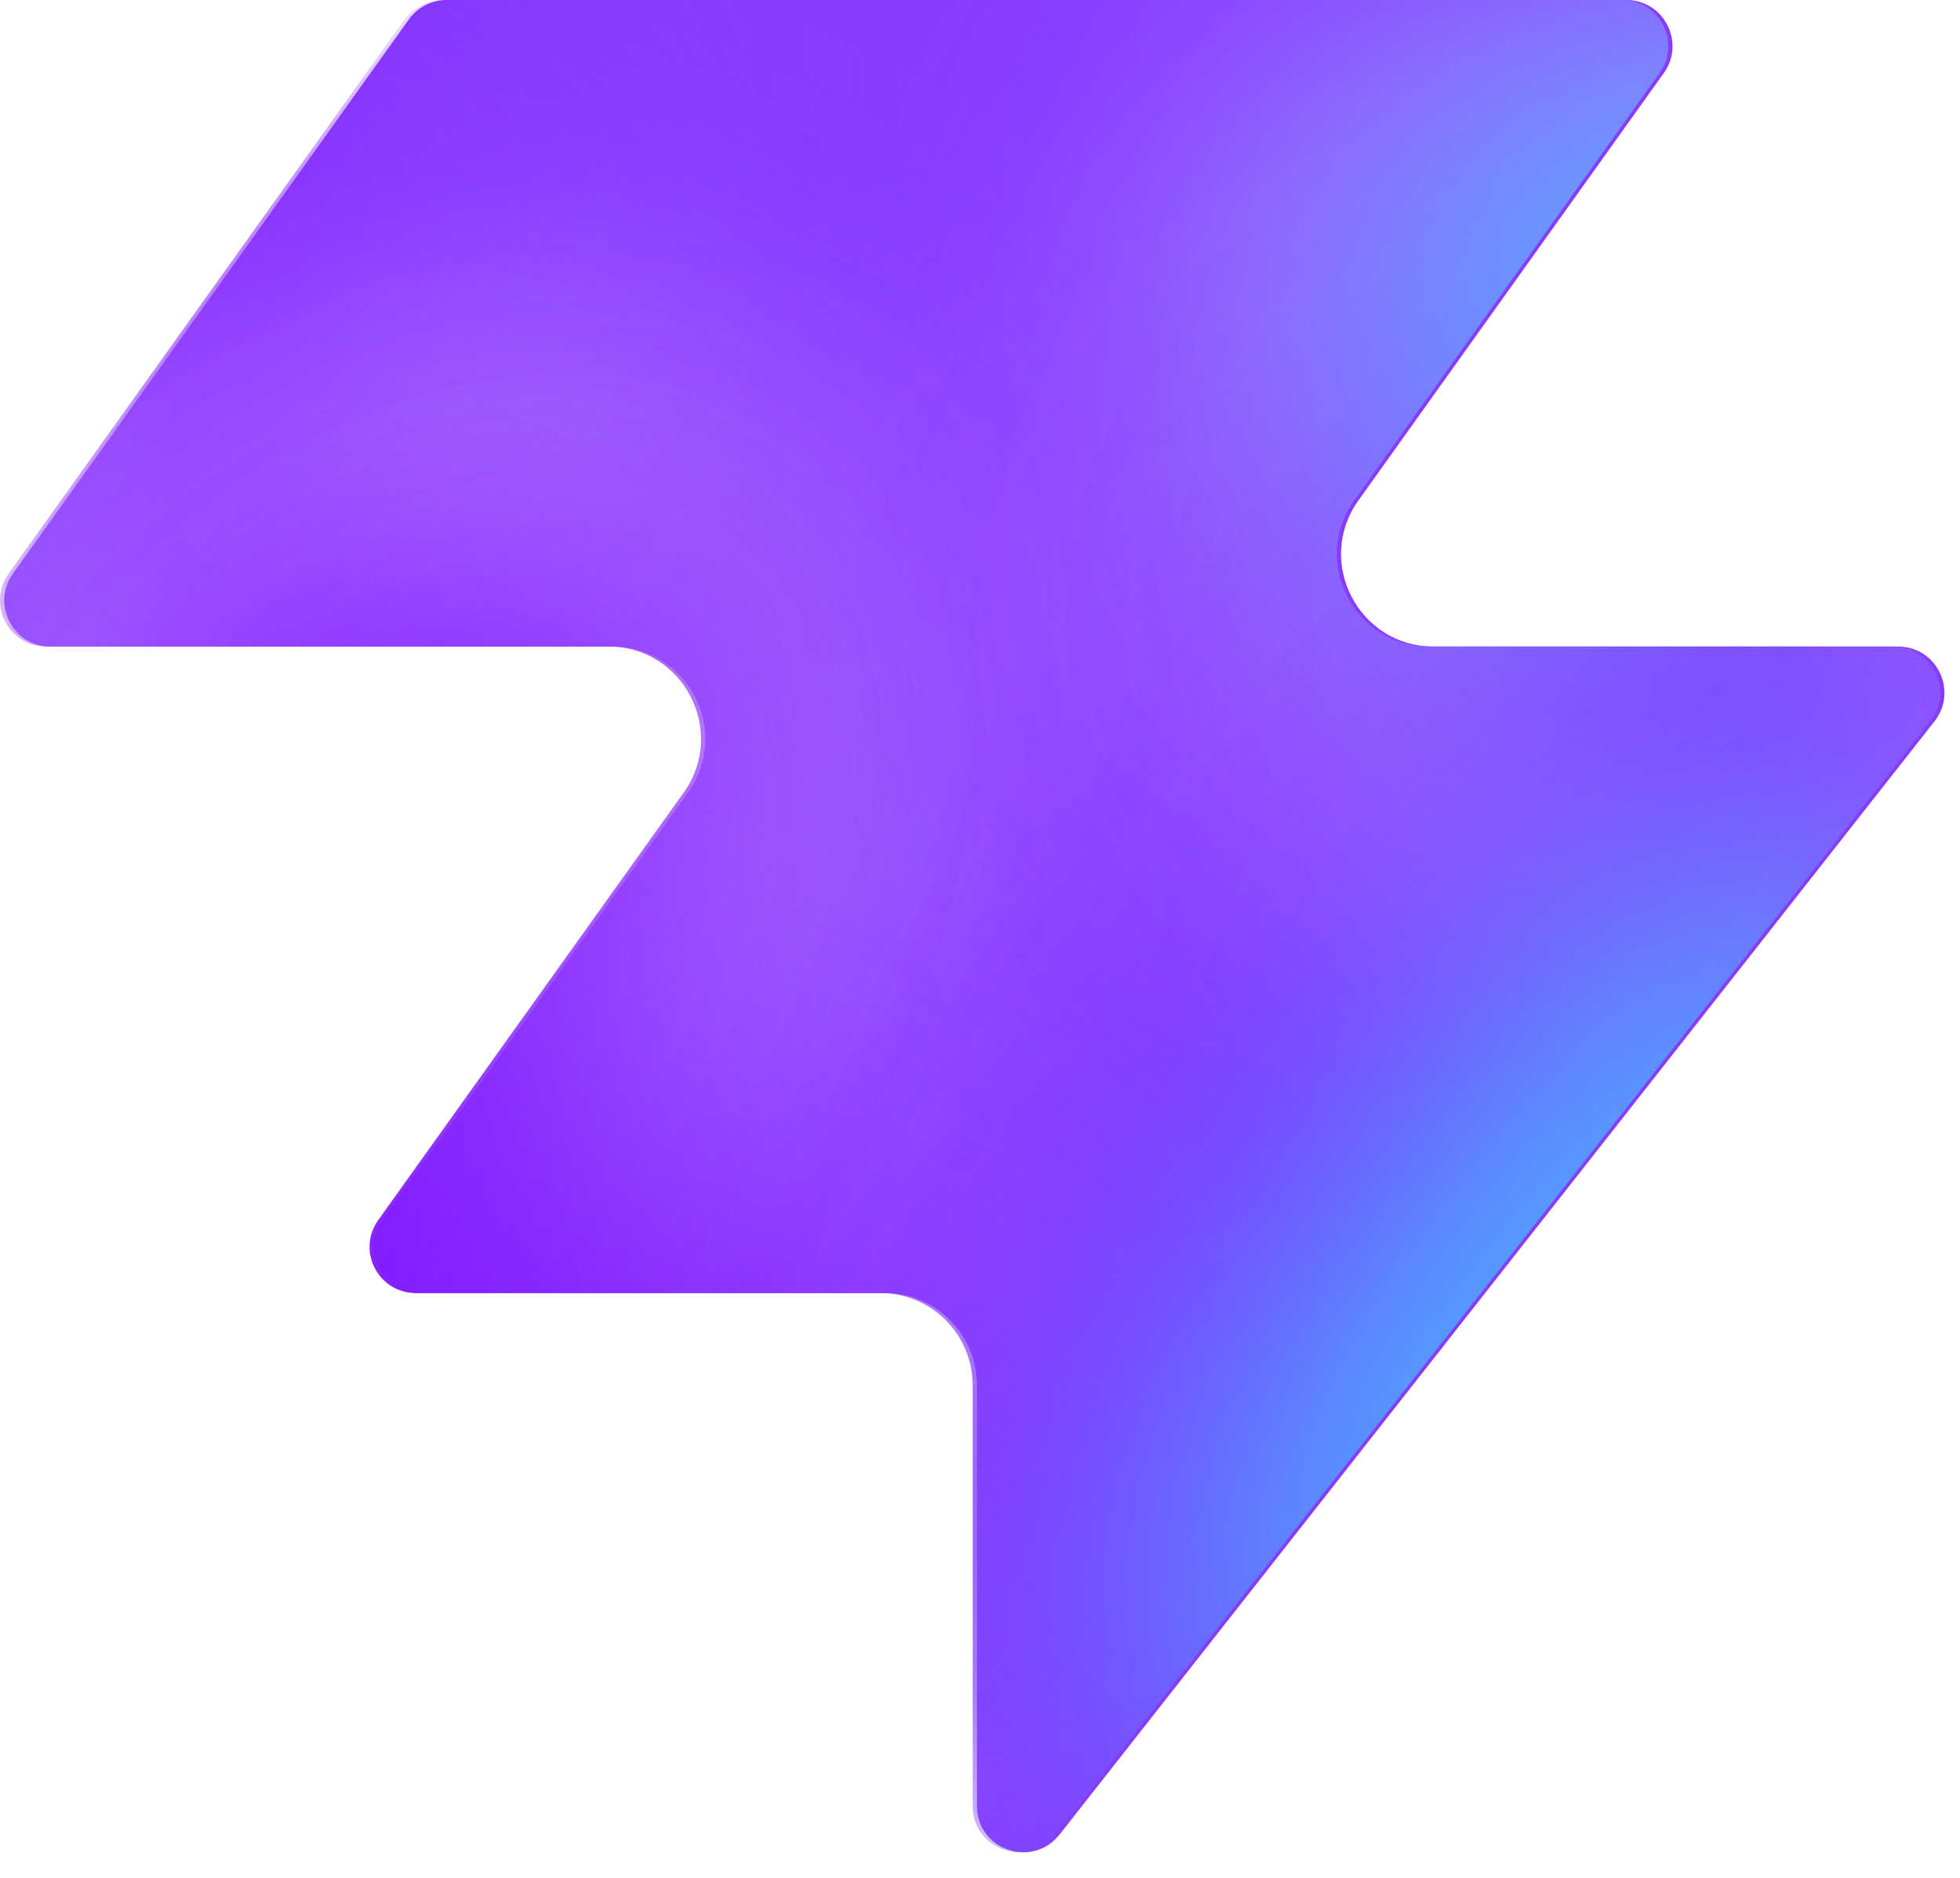
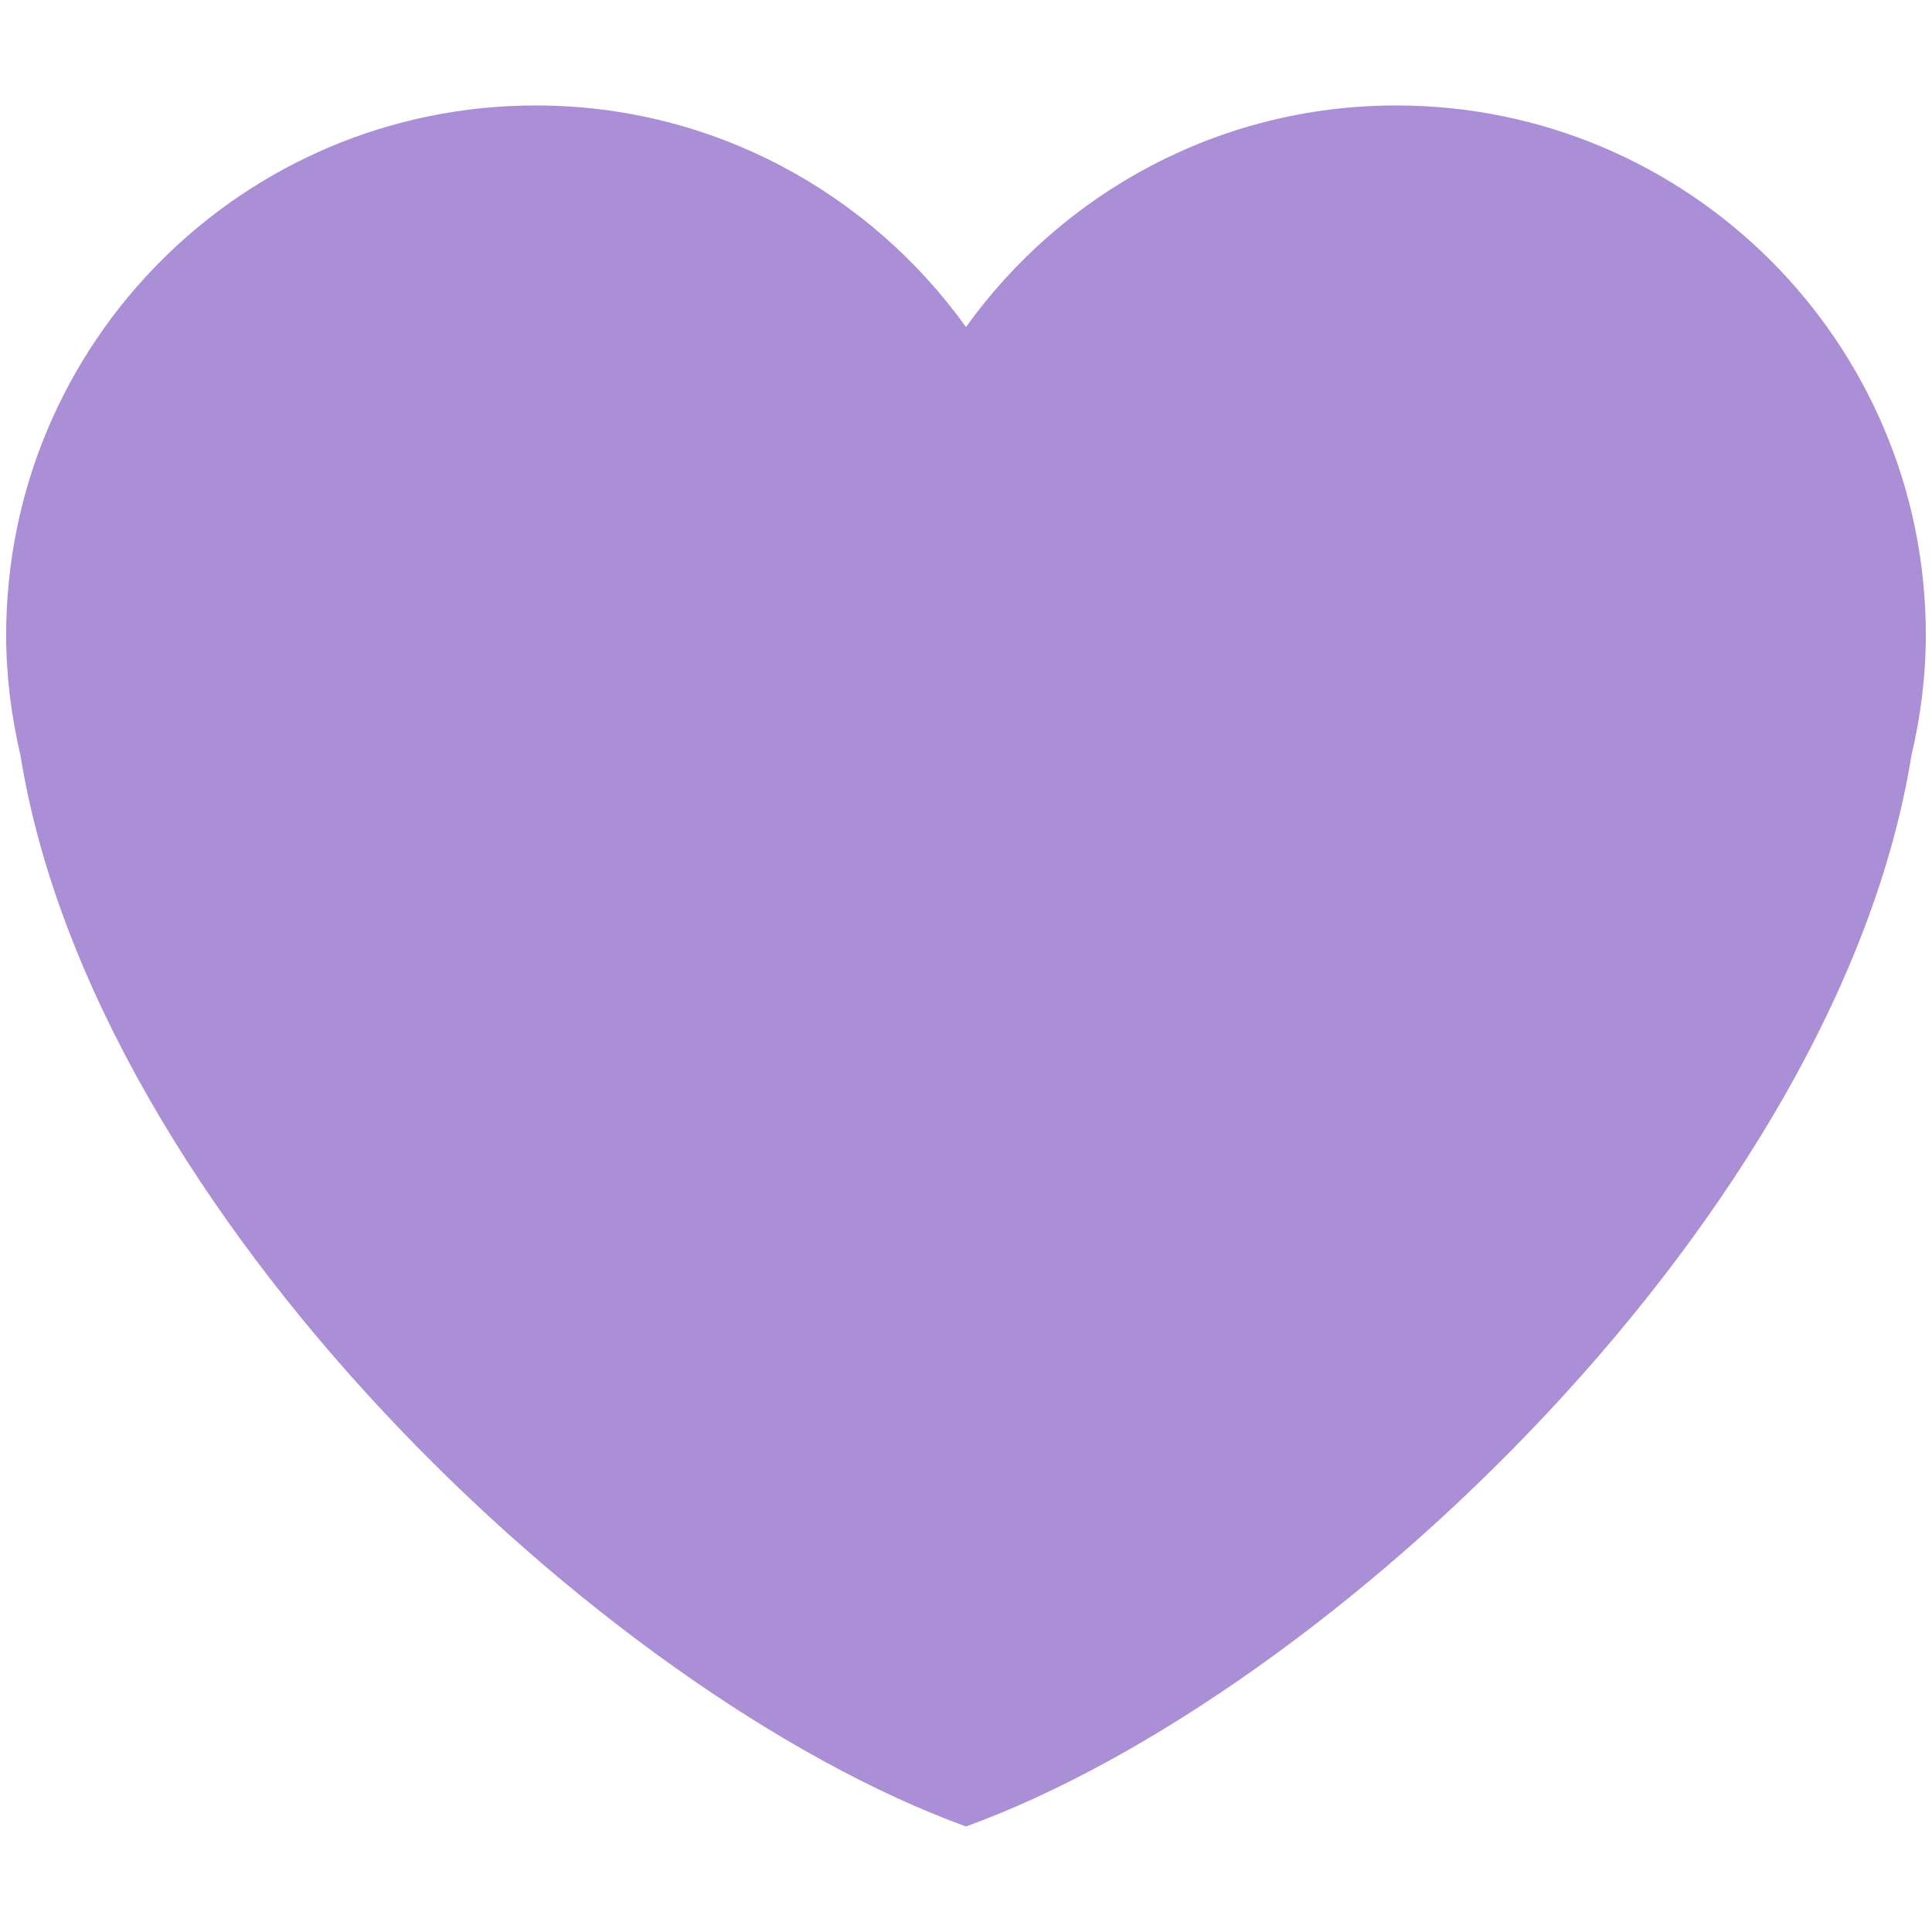
- <svg xmlns="http://www.w3.org/2000/svg" width="48" height="46" fill="none" viewBox="0 0 48 46">
-   <path fill="#863bff" d="M25.946 44.938c-.664.845-2.021.375-2.021-.698V33.937a2.26 2.26 0 0 0-2.262-2.262H10.287c-.92 0-1.456-1.04-.92-1.788l7.48-10.471c1.07-1.497 0-3.578-1.842-3.578H1.237c-.92 0-1.456-1.04-.92-1.788L10.013.474c.214-.297.556-.474.92-.474h28.894c.92 0 1.456 1.04.92 1.788l-7.48 10.471c-1.07 1.498 0 3.579 1.842 3.579h11.377c.943 0 1.473 1.088.89 1.83L25.947 44.94z" style="fill:#863bff;fill:color(display-p3 .525 .23 1);fill-opacity:1" />
-   <mask id="a" width="48" height="46" x="0" y="0" maskUnits="userSpaceOnUse" style="mask-type:alpha">
-     <path fill="#000" d="M25.842 44.938c-.664.844-2.021.375-2.021-.698V33.937a2.26 2.26 0 0 0-2.262-2.262H10.183c-.92 0-1.456-1.04-.92-1.788l7.48-10.471c1.07-1.498 0-3.579-1.842-3.579H1.133c-.92 0-1.456-1.04-.92-1.787L9.91.473c.214-.297.556-.474.92-.474h28.894c.92 0 1.456 1.04.92 1.788l-7.48 10.471c-1.07 1.498 0 3.578 1.842 3.578h11.377c.943 0 1.473 1.088.89 1.832L25.843 44.94z" style="fill:#000;fill-opacity:1" />
-   </mask>
-   <g mask="url(#a)">
-     <g filter="url(#b)">
-       <ellipse cx="5.508" cy="14.704" fill="#ede6ff" rx="5.508" ry="14.704" style="fill:#ede6ff;fill:color(display-p3 .927 .903 1);fill-opacity:1" transform="matrix(.00324 1 1 -.00324 -4.47 31.516)" />
-     </g>
-     <g filter="url(#c)">
-       <ellipse cx="10.399" cy="29.851" fill="#ede6ff" rx="10.399" ry="29.851" style="fill:#ede6ff;fill:color(display-p3 .927 .903 1);fill-opacity:1" transform="matrix(.00324 1 1 -.00324 -39.328 7.883)" />
-     </g>
-     <g filter="url(#d)">
-       <ellipse cx="5.508" cy="30.487" fill="#7e14ff" rx="5.508" ry="30.487" style="fill:#7e14ff;fill:color(display-p3 .492 .077 1);fill-opacity:1" transform="rotate(89.814 -25.913 -14.639)scale(1 -1)" />
-     </g>
-     <g filter="url(#e)">
-       <ellipse cx="5.508" cy="30.599" fill="#7e14ff" rx="5.508" ry="30.599" style="fill:#7e14ff;fill:color(display-p3 .492 .077 1);fill-opacity:1" transform="rotate(89.814 -32.644 -3.334)scale(1 -1)" />
-     </g>
-     <g filter="url(#f)">
-       <ellipse cx="5.508" cy="30.599" fill="#7e14ff" rx="5.508" ry="30.599" style="fill:#7e14ff;fill:color(display-p3 .492 .077 1);fill-opacity:1" transform="matrix(.00324 1 1 -.00324 -34.34 30.47)" />
-     </g>
-     <g filter="url(#g)">
-       <ellipse cx="14.072" cy="22.078" fill="#ede6ff" rx="14.072" ry="22.078" style="fill:#ede6ff;fill:color(display-p3 .927 .903 1);fill-opacity:1" transform="rotate(93.35 24.506 48.493)scale(-1 1)" />
-     </g>
-     <g filter="url(#h)">
-       <ellipse cx="3.47" cy="21.501" fill="#7e14ff" rx="3.47" ry="21.501" style="fill:#7e14ff;fill:color(display-p3 .492 .077 1);fill-opacity:1" transform="rotate(89.009 28.708 47.59)scale(-1 1)" />
-     </g>
-     <g filter="url(#i)">
-       <ellipse cx="3.47" cy="21.501" fill="#7e14ff" rx="3.47" ry="21.501" style="fill:#7e14ff;fill:color(display-p3 .492 .077 1);fill-opacity:1" transform="rotate(89.009 28.708 47.59)scale(-1 1)" />
-     </g>
-     <g filter="url(#j)">
-       <ellipse cx=".387" cy="8.972" fill="#7e14ff" rx="4.407" ry="29.108" style="fill:#7e14ff;fill:color(display-p3 .492 .077 1);fill-opacity:1" transform="rotate(39.51 .387 8.972)" />
-     </g>
-     <g filter="url(#k)">
-       <ellipse cx="47.523" cy="-6.092" fill="#7e14ff" rx="4.407" ry="29.108" style="fill:#7e14ff;fill:color(display-p3 .492 .077 1);fill-opacity:1" transform="rotate(37.892 47.523 -6.092)" />
-     </g>
-     <g filter="url(#l)">
-       <ellipse cx="41.412" cy="6.333" fill="#47bfff" rx="5.971" ry="9.665" style="fill:#47bfff;fill:color(display-p3 .28 .748 1);fill-opacity:1" transform="rotate(37.892 41.412 6.333)" />
-     </g>
-     <g filter="url(#m)">
-       <ellipse cx="-1.879" cy="38.332" fill="#7e14ff" rx="4.407" ry="29.108" style="fill:#7e14ff;fill:color(display-p3 .492 .077 1);fill-opacity:1" transform="rotate(37.892 -1.88 38.332)" />
-     </g>
-     <g filter="url(#n)">
-       <ellipse cx="-1.879" cy="38.332" fill="#7e14ff" rx="4.407" ry="29.108" style="fill:#7e14ff;fill:color(display-p3 .492 .077 1);fill-opacity:1" transform="rotate(37.892 -1.88 38.332)" />
-     </g>
-     <g filter="url(#o)">
-       <ellipse cx="35.651" cy="29.907" fill="#7e14ff" rx="4.407" ry="29.108" style="fill:#7e14ff;fill:color(display-p3 .492 .077 1);fill-opacity:1" transform="rotate(37.892 35.651 29.907)" />
-     </g>
-     <g filter="url(#p)">
-       <ellipse cx="38.418" cy="32.4" fill="#47bfff" rx="5.971" ry="15.297" style="fill:#47bfff;fill:color(display-p3 .28 .748 1);fill-opacity:1" transform="rotate(37.892 38.418 32.4)" />
-     </g>
-   </g>
-   <defs>
-     <filter id="b" width="60.045" height="41.654" x="-19.77" y="16.149" color-interpolation-filters="sRGB" filterUnits="userSpaceOnUse">
-       <feFlood flood-opacity="0" result="BackgroundImageFix" />
-       <feBlend in="SourceGraphic" in2="BackgroundImageFix" result="shape" />
-       <feGaussianBlur result="effect1_foregroundBlur_2002_17158" stdDeviation="7.659" />
-     </filter>
-     <filter id="c" width="90.34" height="51.437" x="-54.613" y="-7.533" color-interpolation-filters="sRGB" filterUnits="userSpaceOnUse">
-       <feFlood flood-opacity="0" result="BackgroundImageFix" />
-       <feBlend in="SourceGraphic" in2="BackgroundImageFix" result="shape" />
-       <feGaussianBlur result="effect1_foregroundBlur_2002_17158" stdDeviation="7.659" />
-     </filter>
-     <filter id="d" width="79.355" height="29.4" x="-49.64" y="2.03" color-interpolation-filters="sRGB" filterUnits="userSpaceOnUse">
-       <feFlood flood-opacity="0" result="BackgroundImageFix" />
-       <feBlend in="SourceGraphic" in2="BackgroundImageFix" result="shape" />
-       <feGaussianBlur result="effect1_foregroundBlur_2002_17158" stdDeviation="4.596" />
-     </filter>
-     <filter id="e" width="79.579" height="29.4" x="-45.045" y="20.029" color-interpolation-filters="sRGB" filterUnits="userSpaceOnUse">
-       <feFlood flood-opacity="0" result="BackgroundImageFix" />
-       <feBlend in="SourceGraphic" in2="BackgroundImageFix" result="shape" />
-       <feGaussianBlur result="effect1_foregroundBlur_2002_17158" stdDeviation="4.596" />
-     </filter>
-     <filter id="f" width="79.579" height="29.4" x="-43.513" y="21.178" color-interpolation-filters="sRGB" filterUnits="userSpaceOnUse">
-       <feFlood flood-opacity="0" result="BackgroundImageFix" />
-       <feBlend in="SourceGraphic" in2="BackgroundImageFix" result="shape" />
-       <feGaussianBlur result="effect1_foregroundBlur_2002_17158" stdDeviation="4.596" />
-     </filter>
-     <filter id="g" width="74.749" height="58.852" x="15.756" y="-17.901" color-interpolation-filters="sRGB" filterUnits="userSpaceOnUse">
-       <feFlood flood-opacity="0" result="BackgroundImageFix" />
-       <feBlend in="SourceGraphic" in2="BackgroundImageFix" result="shape" />
-       <feGaussianBlur result="effect1_foregroundBlur_2002_17158" stdDeviation="7.659" />
-     </filter>
-     <filter id="h" width="61.377" height="25.362" x="23.548" y="2.284" color-interpolation-filters="sRGB" filterUnits="userSpaceOnUse">
-       <feFlood flood-opacity="0" result="BackgroundImageFix" />
-       <feBlend in="SourceGraphic" in2="BackgroundImageFix" result="shape" />
-       <feGaussianBlur result="effect1_foregroundBlur_2002_17158" stdDeviation="4.596" />
-     </filter>
-     <filter id="i" width="61.377" height="25.362" x="23.548" y="2.284" color-interpolation-filters="sRGB" filterUnits="userSpaceOnUse">
-       <feFlood flood-opacity="0" result="BackgroundImageFix" />
-       <feBlend in="SourceGraphic" in2="BackgroundImageFix" result="shape" />
-       <feGaussianBlur result="effect1_foregroundBlur_2002_17158" stdDeviation="4.596" />
-     </filter>
-     <filter id="j" width="56.045" height="63.649" x="-27.636" y="-22.853" color-interpolation-filters="sRGB" filterUnits="userSpaceOnUse">
-       <feFlood flood-opacity="0" result="BackgroundImageFix" />
-       <feBlend in="SourceGraphic" in2="BackgroundImageFix" result="shape" />
-       <feGaussianBlur result="effect1_foregroundBlur_2002_17158" stdDeviation="4.596" />
-     </filter>
-     <filter id="k" width="54.814" height="64.646" x="20.116" y="-38.415" color-interpolation-filters="sRGB" filterUnits="userSpaceOnUse">
-       <feFlood flood-opacity="0" result="BackgroundImageFix" />
-       <feBlend in="SourceGraphic" in2="BackgroundImageFix" result="shape" />
-       <feGaussianBlur result="effect1_foregroundBlur_2002_17158" stdDeviation="4.596" />
-     </filter>
-     <filter id="l" width="33.541" height="35.313" x="24.641" y="-11.323" color-interpolation-filters="sRGB" filterUnits="userSpaceOnUse">
-       <feFlood flood-opacity="0" result="BackgroundImageFix" />
-       <feBlend in="SourceGraphic" in2="BackgroundImageFix" result="shape" />
-       <feGaussianBlur result="effect1_foregroundBlur_2002_17158" stdDeviation="4.596" />
-     </filter>
-     <filter id="m" width="54.814" height="64.646" x="-29.286" y="6.009" color-interpolation-filters="sRGB" filterUnits="userSpaceOnUse">
-       <feFlood flood-opacity="0" result="BackgroundImageFix" />
-       <feBlend in="SourceGraphic" in2="BackgroundImageFix" result="shape" />
-       <feGaussianBlur result="effect1_foregroundBlur_2002_17158" stdDeviation="4.596" />
-     </filter>
-     <filter id="n" width="54.814" height="64.646" x="-29.286" y="6.009" color-interpolation-filters="sRGB" filterUnits="userSpaceOnUse">
-       <feFlood flood-opacity="0" result="BackgroundImageFix" />
-       <feBlend in="SourceGraphic" in2="BackgroundImageFix" result="shape" />
-       <feGaussianBlur result="effect1_foregroundBlur_2002_17158" stdDeviation="4.596" />
-     </filter>
-     <filter id="o" width="54.814" height="64.646" x="8.244" y="-2.416" color-interpolation-filters="sRGB" filterUnits="userSpaceOnUse">
-       <feFlood flood-opacity="0" result="BackgroundImageFix" />
-       <feBlend in="SourceGraphic" in2="BackgroundImageFix" result="shape" />
-       <feGaussianBlur result="effect1_foregroundBlur_2002_17158" stdDeviation="4.596" />
-     </filter>
-     <filter id="p" width="39.409" height="43.623" x="18.713" y="10.588" color-interpolation-filters="sRGB" filterUnits="userSpaceOnUse">
-       <feFlood flood-opacity="0" result="BackgroundImageFix" />
-       <feBlend in="SourceGraphic" in2="BackgroundImageFix" result="shape" />
-       <feGaussianBlur result="effect1_foregroundBlur_2002_17158" stdDeviation="4.596" />
-     </filter>
-   </defs>
+ <svg xmlns="http://www.w3.org/2000/svg" width="800px" height="800px" viewBox="0 0 36 36" aria-hidden="true" role="img" class="iconify iconify--twemoji" preserveAspectRatio="xMidYMid meet">
+   <path fill="#AA8ED6" d="M35.885 11.833c0-5.45-4.418-9.868-9.867-9.868c-3.308 0-6.227 1.633-8.018 4.129c-1.791-2.496-4.71-4.129-8.017-4.129c-5.45 0-9.868 4.417-9.868 9.868c0 .772.098 1.52.266 2.241C1.751 22.587 11.216 31.568 18 34.034c6.783-2.466 16.249-11.447 17.617-19.959c.17-.721.268-1.469.268-2.242z" />
</svg>
